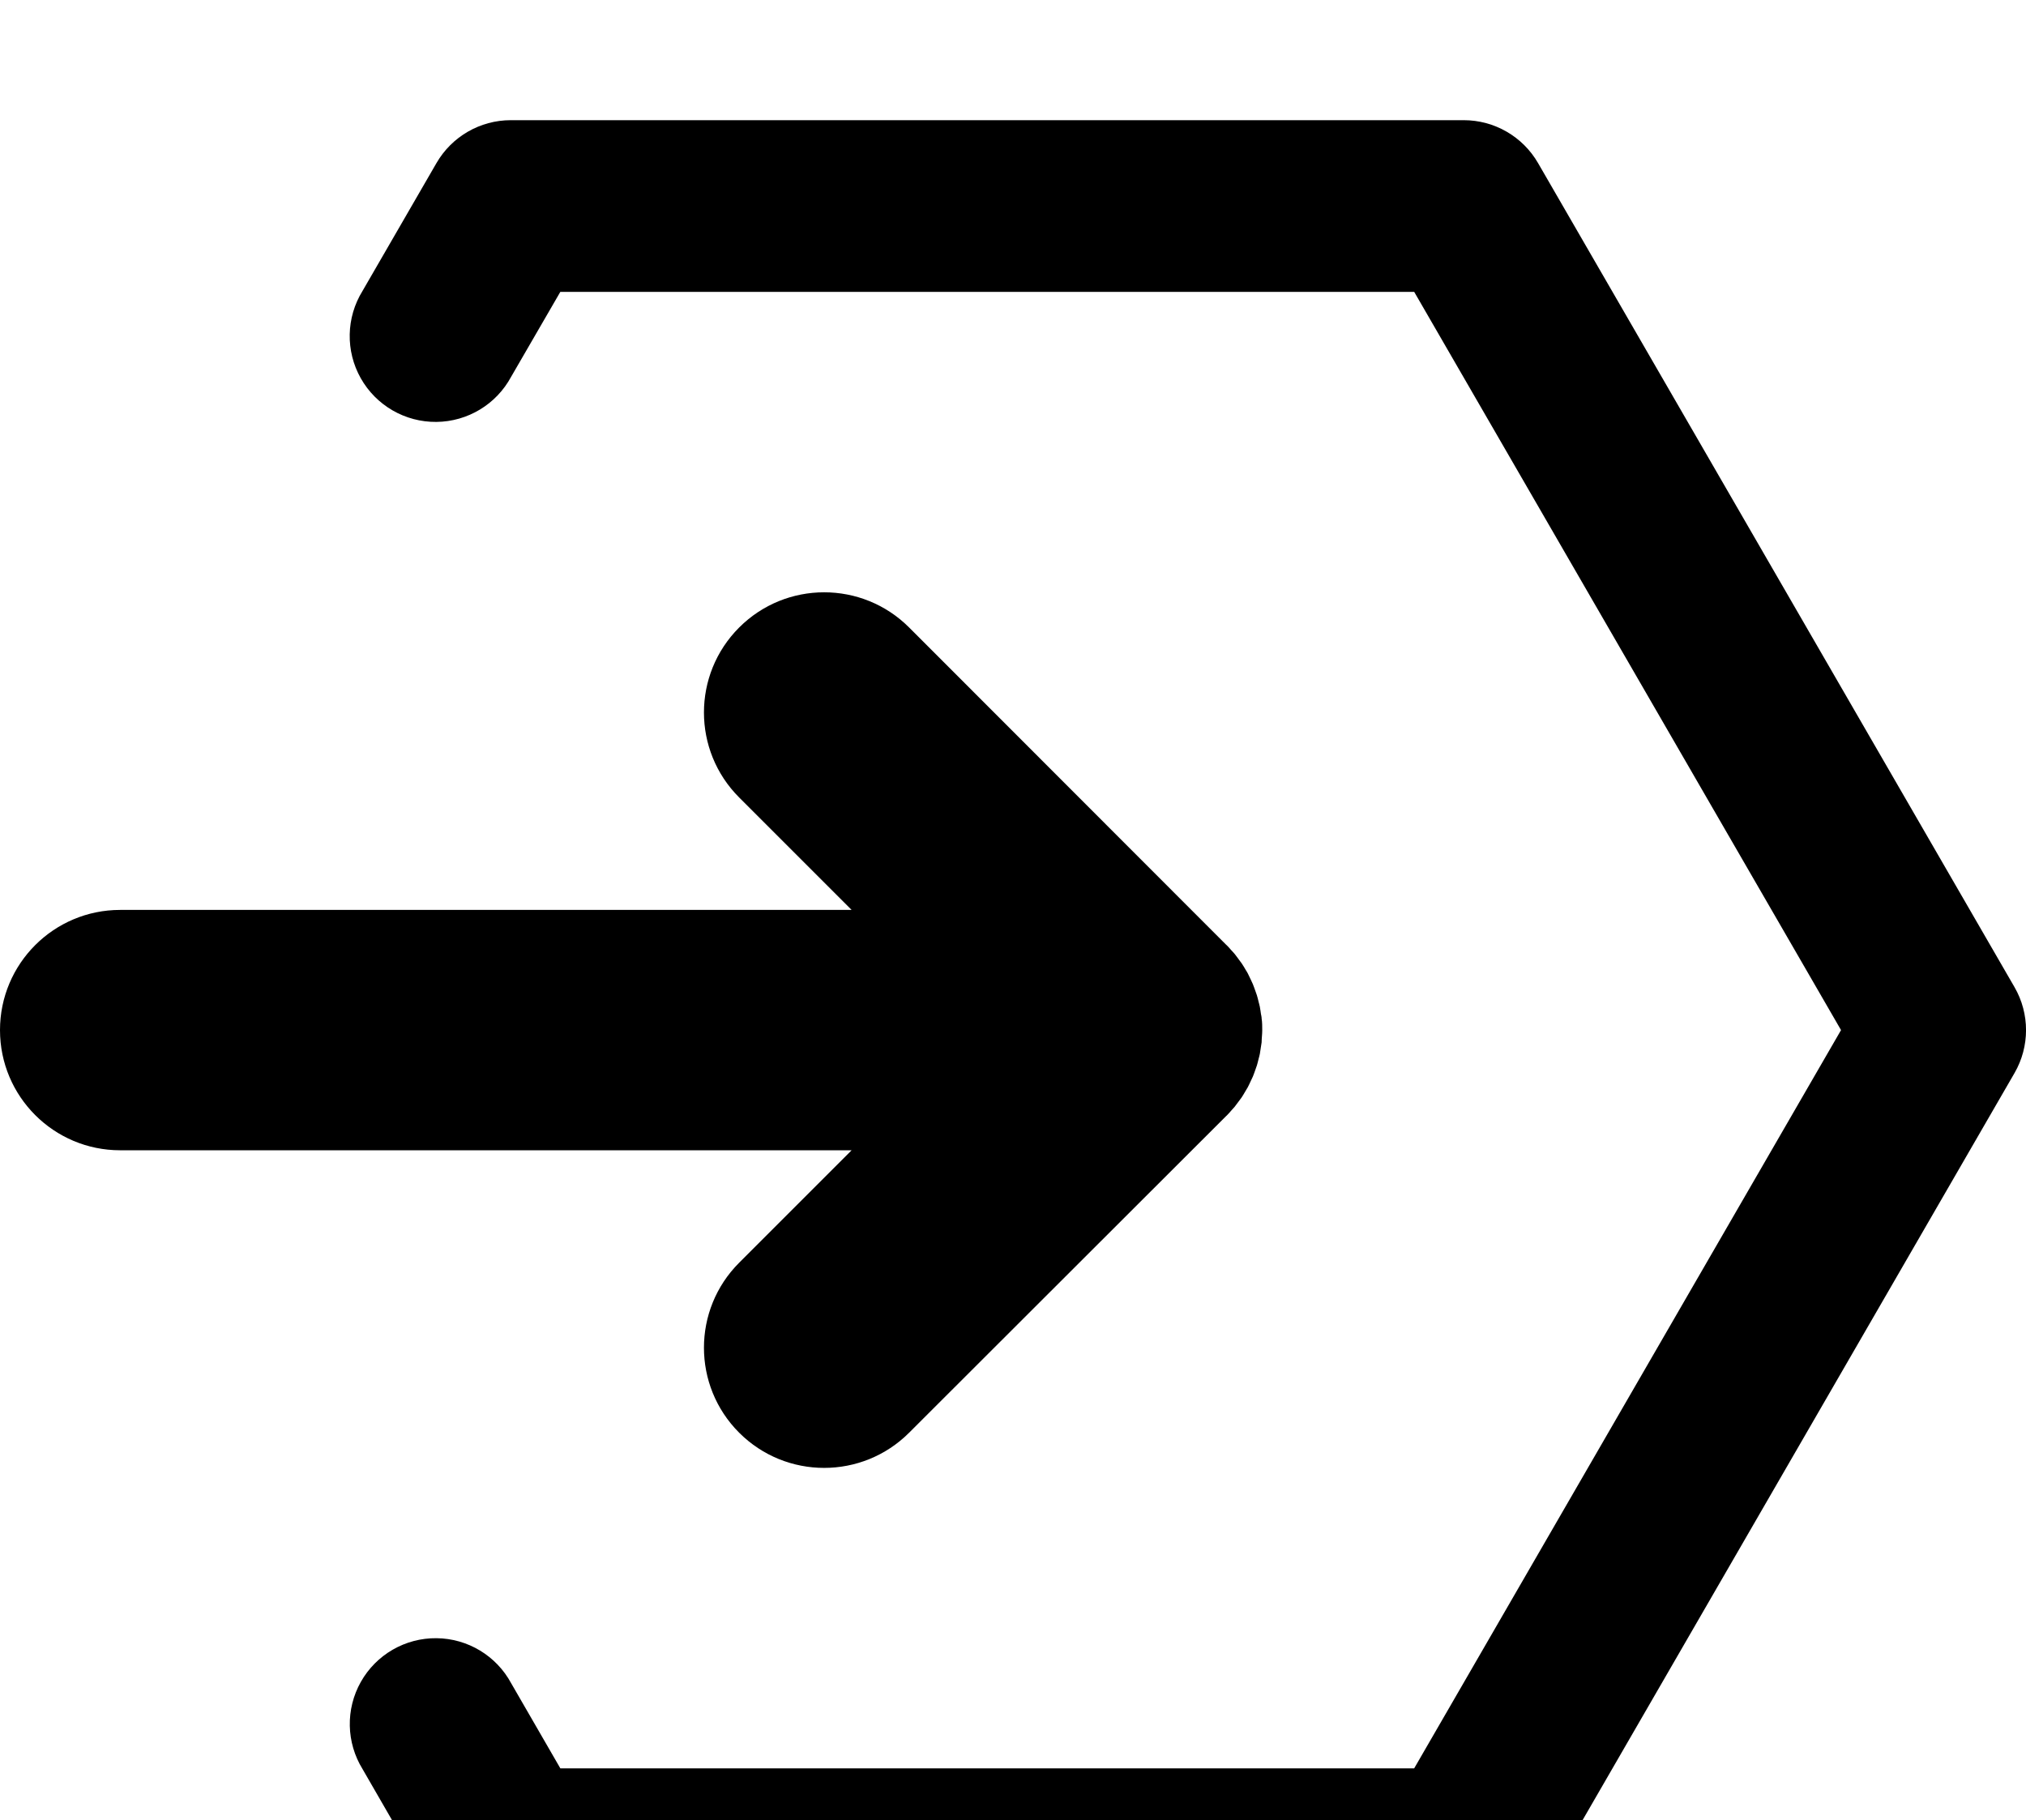
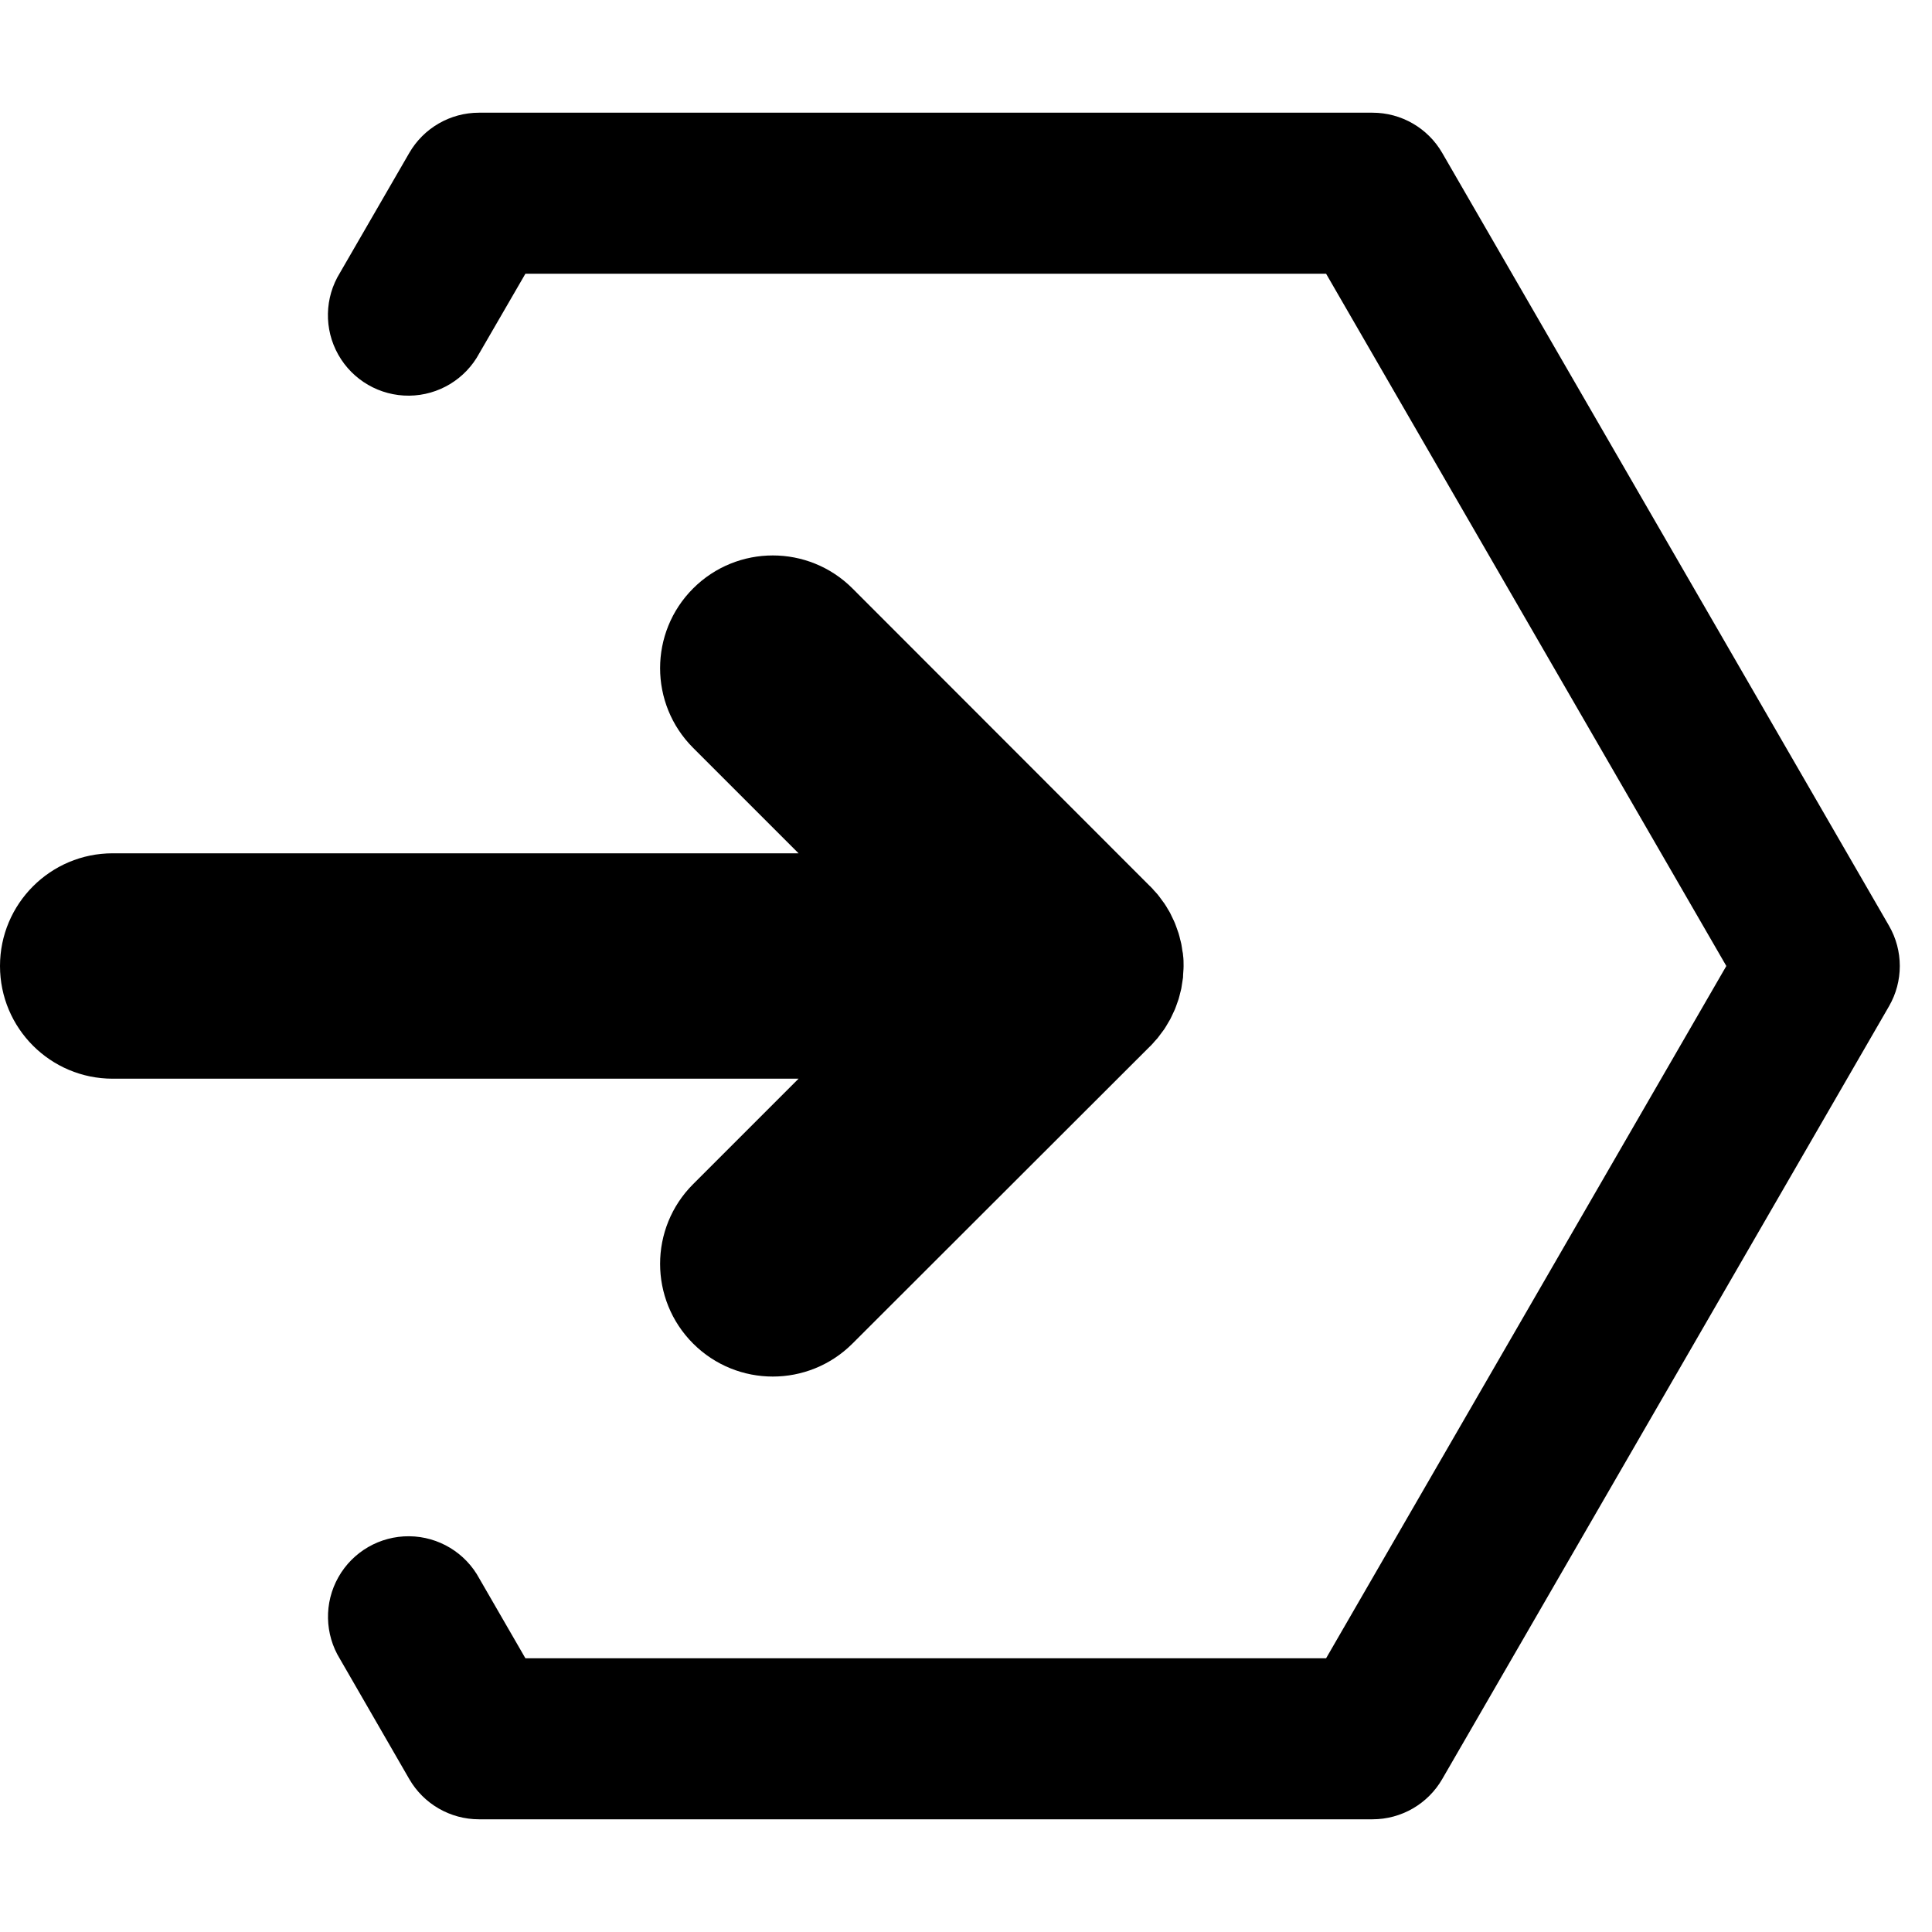
- <svg xmlns="http://www.w3.org/2000/svg" version="1.1">
+ <svg xmlns="http://www.w3.org/2000/svg" viewBox="0 0 240 240">
  <path d="M86.1 147.1a14 14 0 1 0 19.8 19.8l36.94-36.9.07-.06c.2-.2.38-.41.56-.62s.24-.25.35-.39.36-.48.54-.72.19-.25.28-.38.31-.5.46-.76.17-.28.25-.42.24-.5.36-.75.16-.33.23-.49.18-.48.27-.73.14-.38.2-.57.13-.49.19-.73.11-.4.15-.6.09-.56.13-.84.06-.35.08-.52c0-.46.07-.93.07-1.39s0-.93-.07-1.39c0-.18-.05-.35-.08-.52s-.07-.56-.13-.84-.1-.4-.15-.6-.11-.49-.19-.73-.13-.38-.2-.57-.17-.49-.27-.73-.15-.33-.23-.5-.23-.5-.36-.75-.17-.28-.25-.42-.29-.51-.46-.75-.19-.26-.29-.39-.34-.48-.53-.71-.27-.29-.4-.44-.33-.39-.52-.57l-.07-.06L105.9 73.1a14 14 0 1 0-19.8 19.8L99.2 106H14a14 14 0 0 0 0 28h85.2z" />
  <path d="M234.66 115l-55.5-96a10 10 0 0 0-8.66-5h-111a10 10 0 0 0-8.66 5l-8.61 14.89a10 10 0 1 0 17.31 10L65.27 34h99.46l49.72 86-49.72 86H65.27l-5.72-9.9a10 10 0 1 0-17.31 10l8.6 14.9a10 10 0 0 0 8.66 5h111a10 10 0 0 0 8.66-5l55.5-96a10 10 0 0 0 0-10z" />
</svg>
